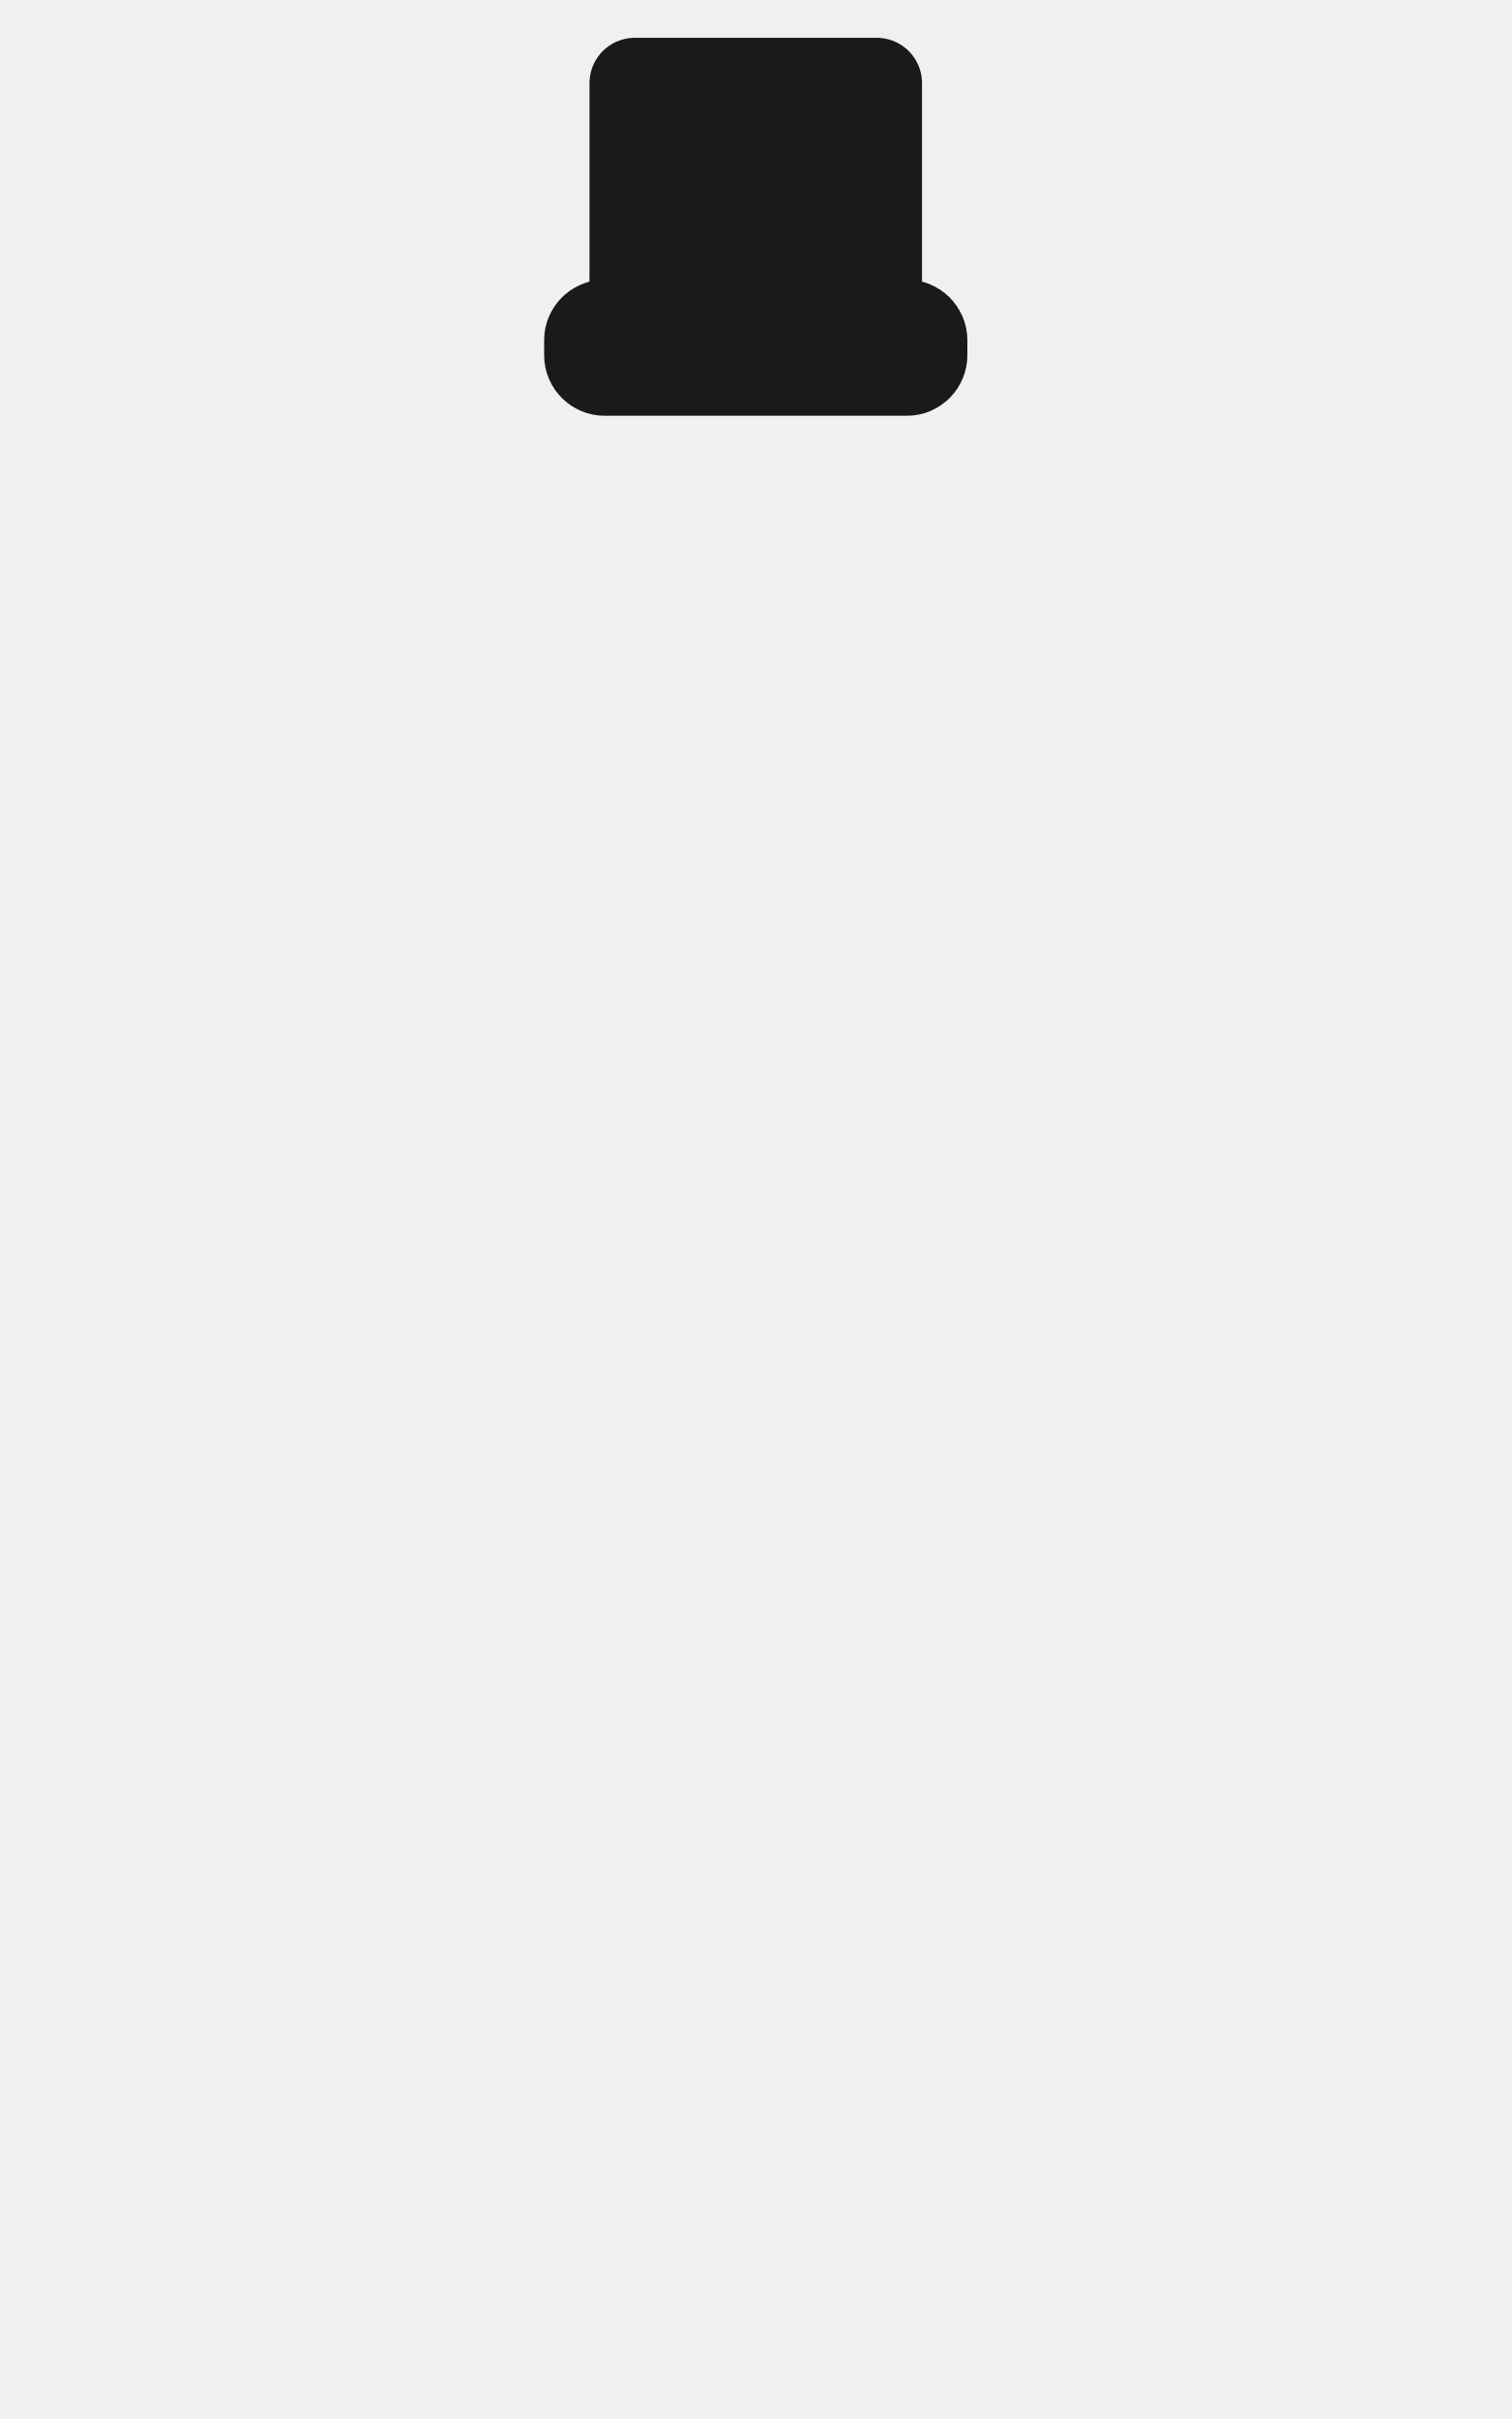
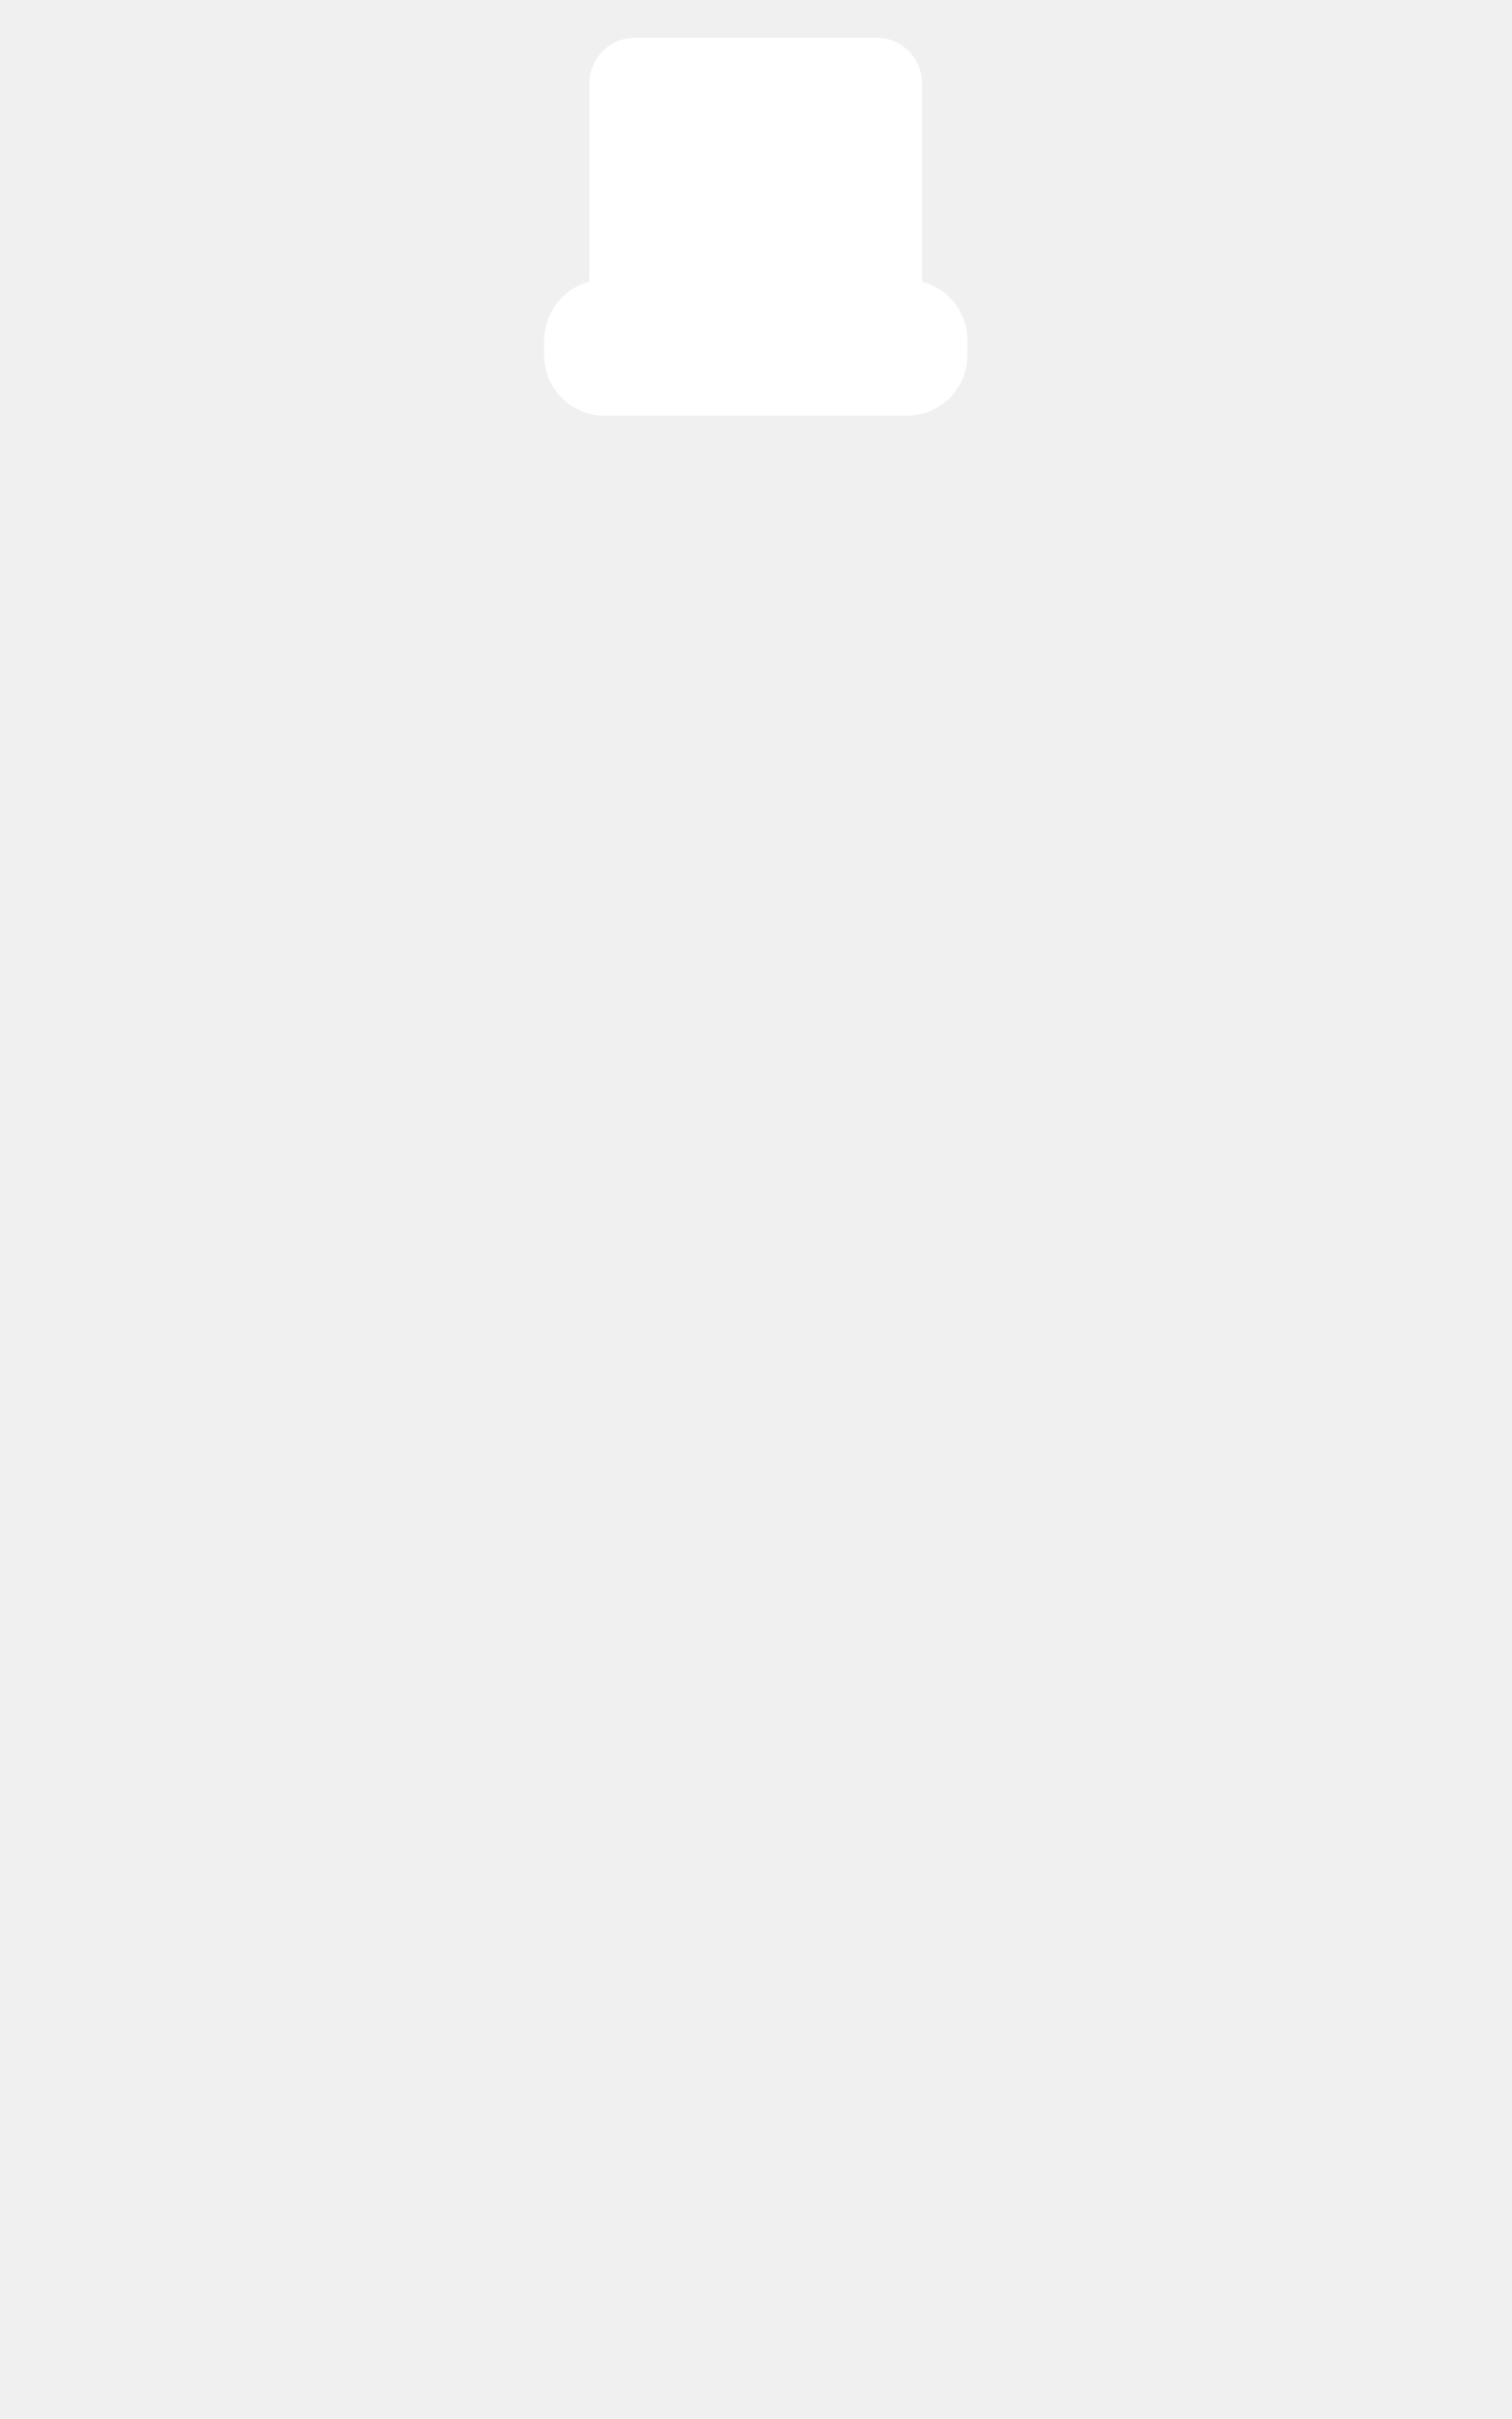
- <svg xmlns="http://www.w3.org/2000/svg" viewBox="0 0 200 320" style="color:#1a1a1a;">
+ <svg xmlns="http://www.w3.org/2000/svg" viewBox="0 0 200 320" style="color:#ffffff;">
  <g fill="none" stroke="currentColor" stroke-width="12" stroke-linecap="round" stroke-linejoin="round">
    <g fill="currentColor">
      <rect x="78" y="43" width="44" height="6" rx="2" />
      <rect x="84" y="11" width="32" height="34" />
-       <rect x="84" y="37" width="32" height="6" fill="#ffffff" opacity="0.25" />
+       <rect x="84" y="37" width="32" height="6" fill="#000000" opacity="0.2" />
    </g>
  </g>
</svg>
